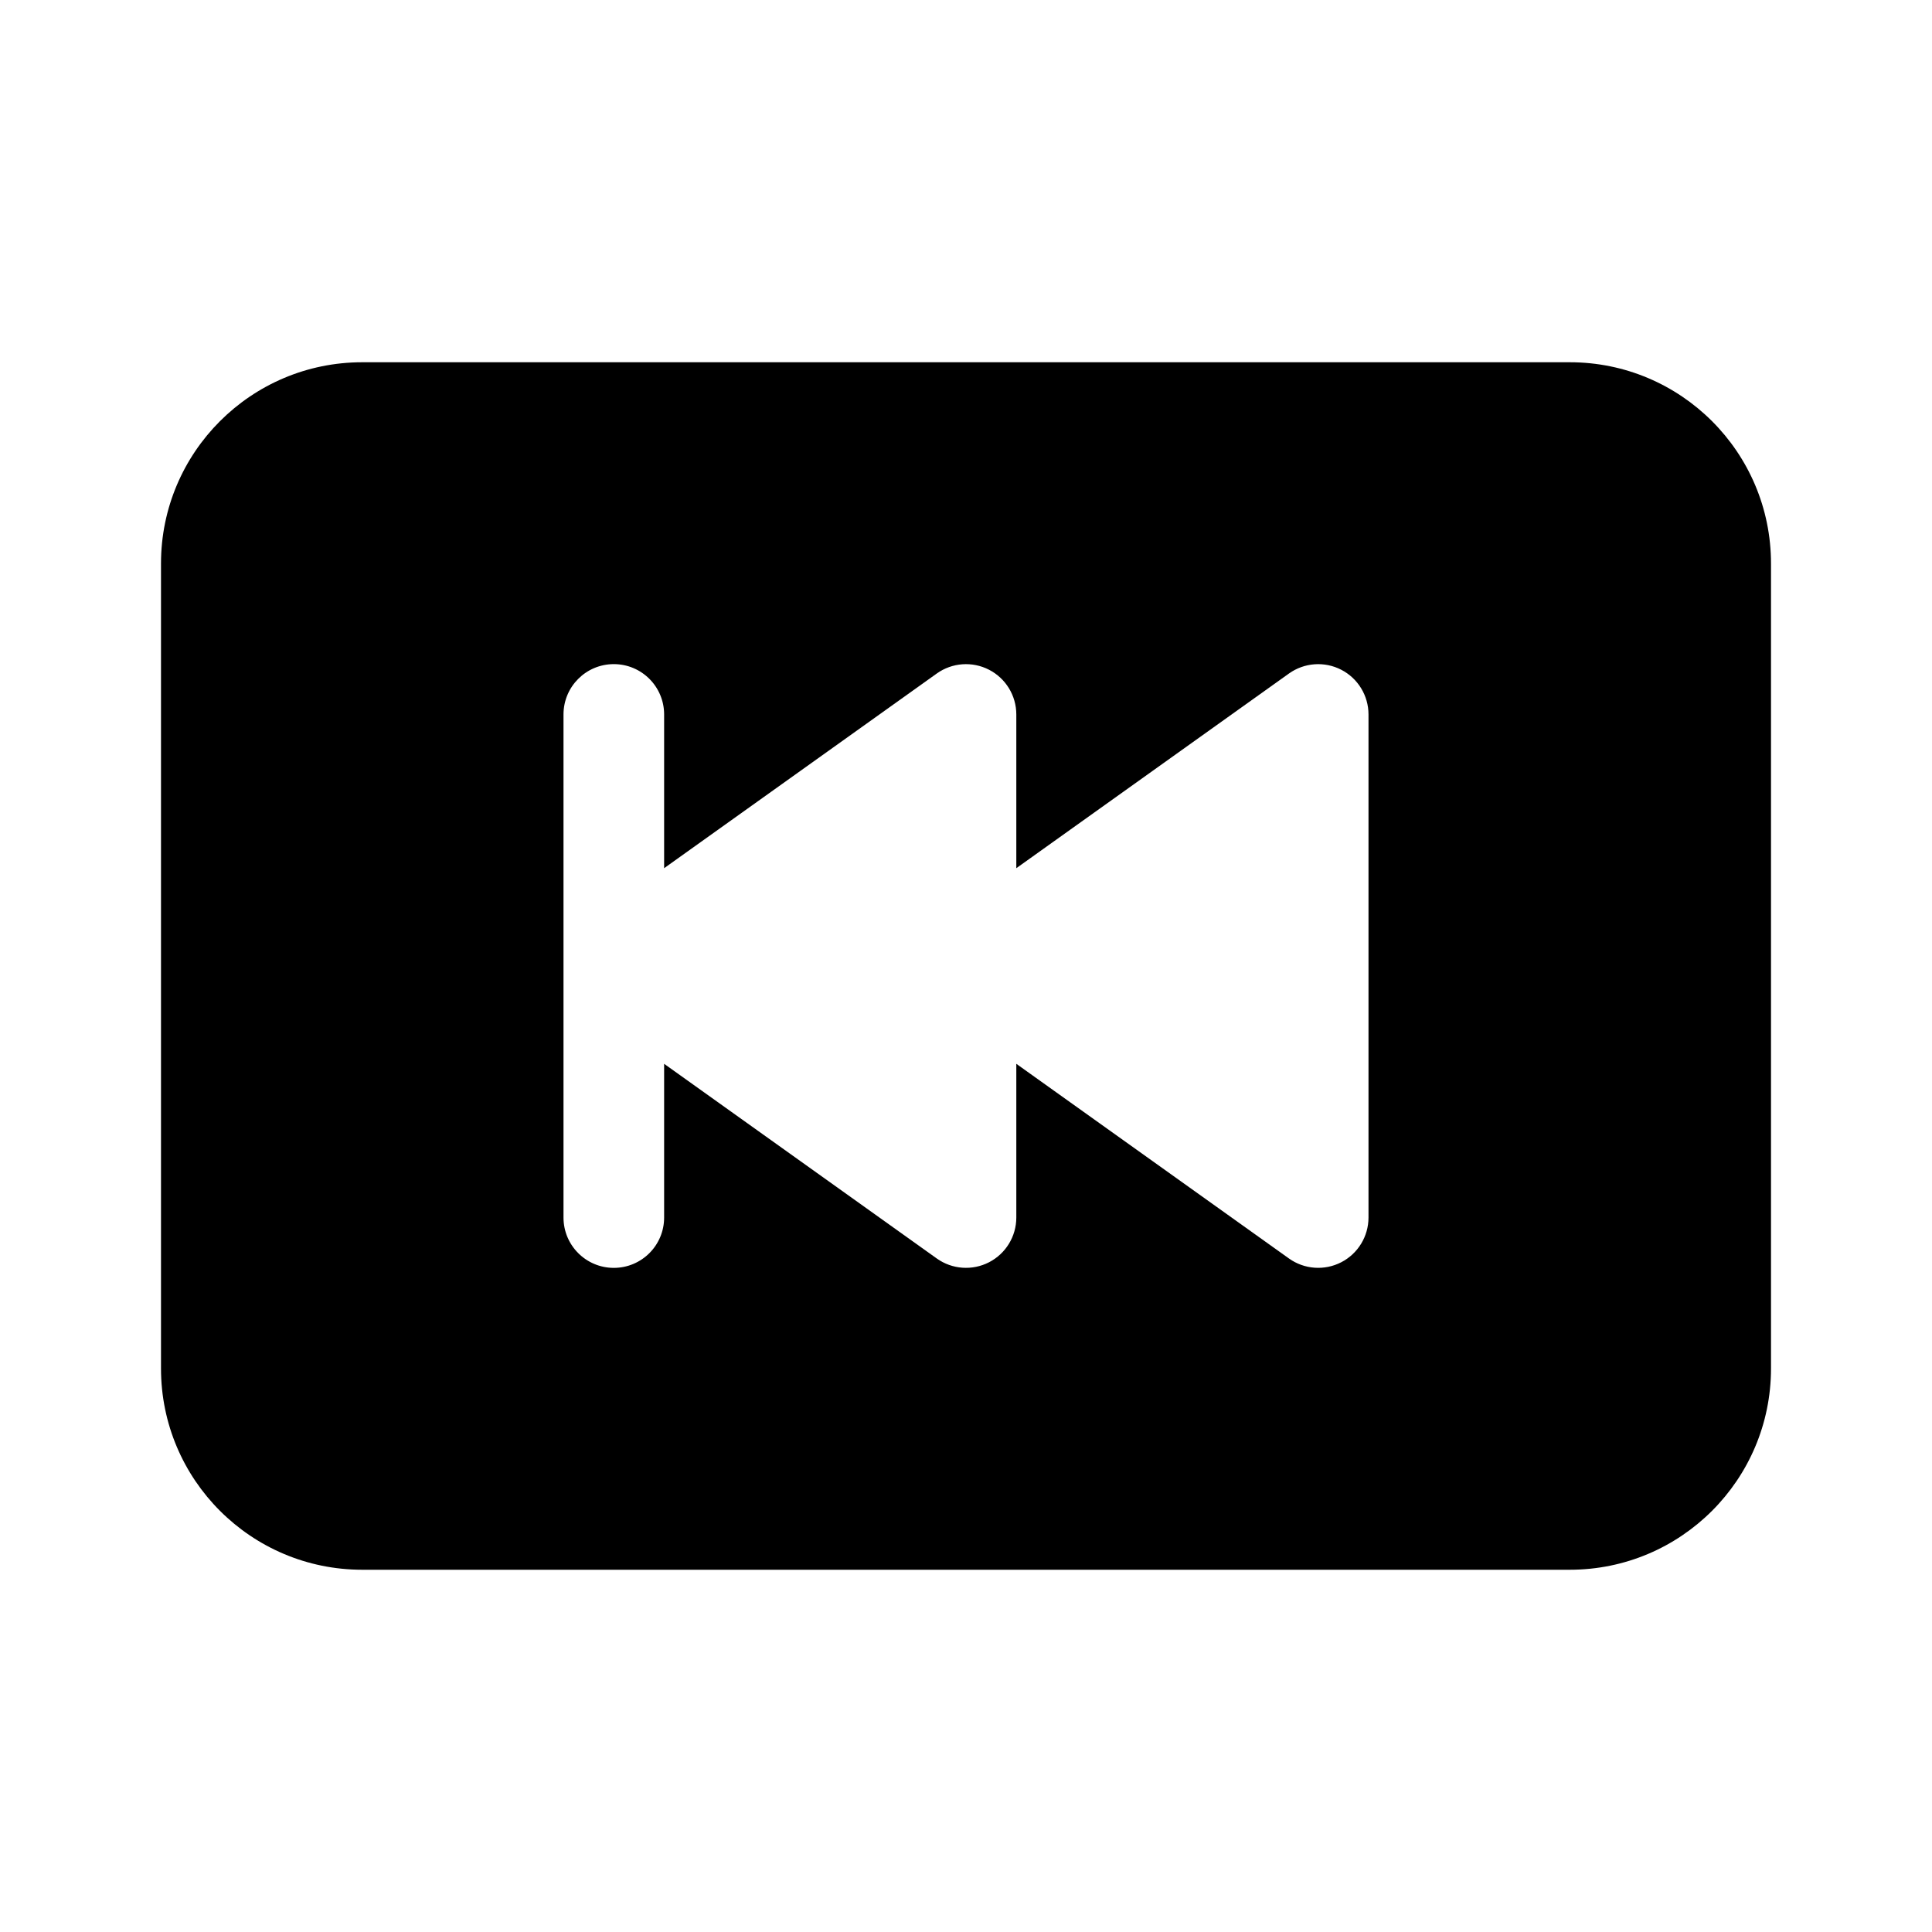
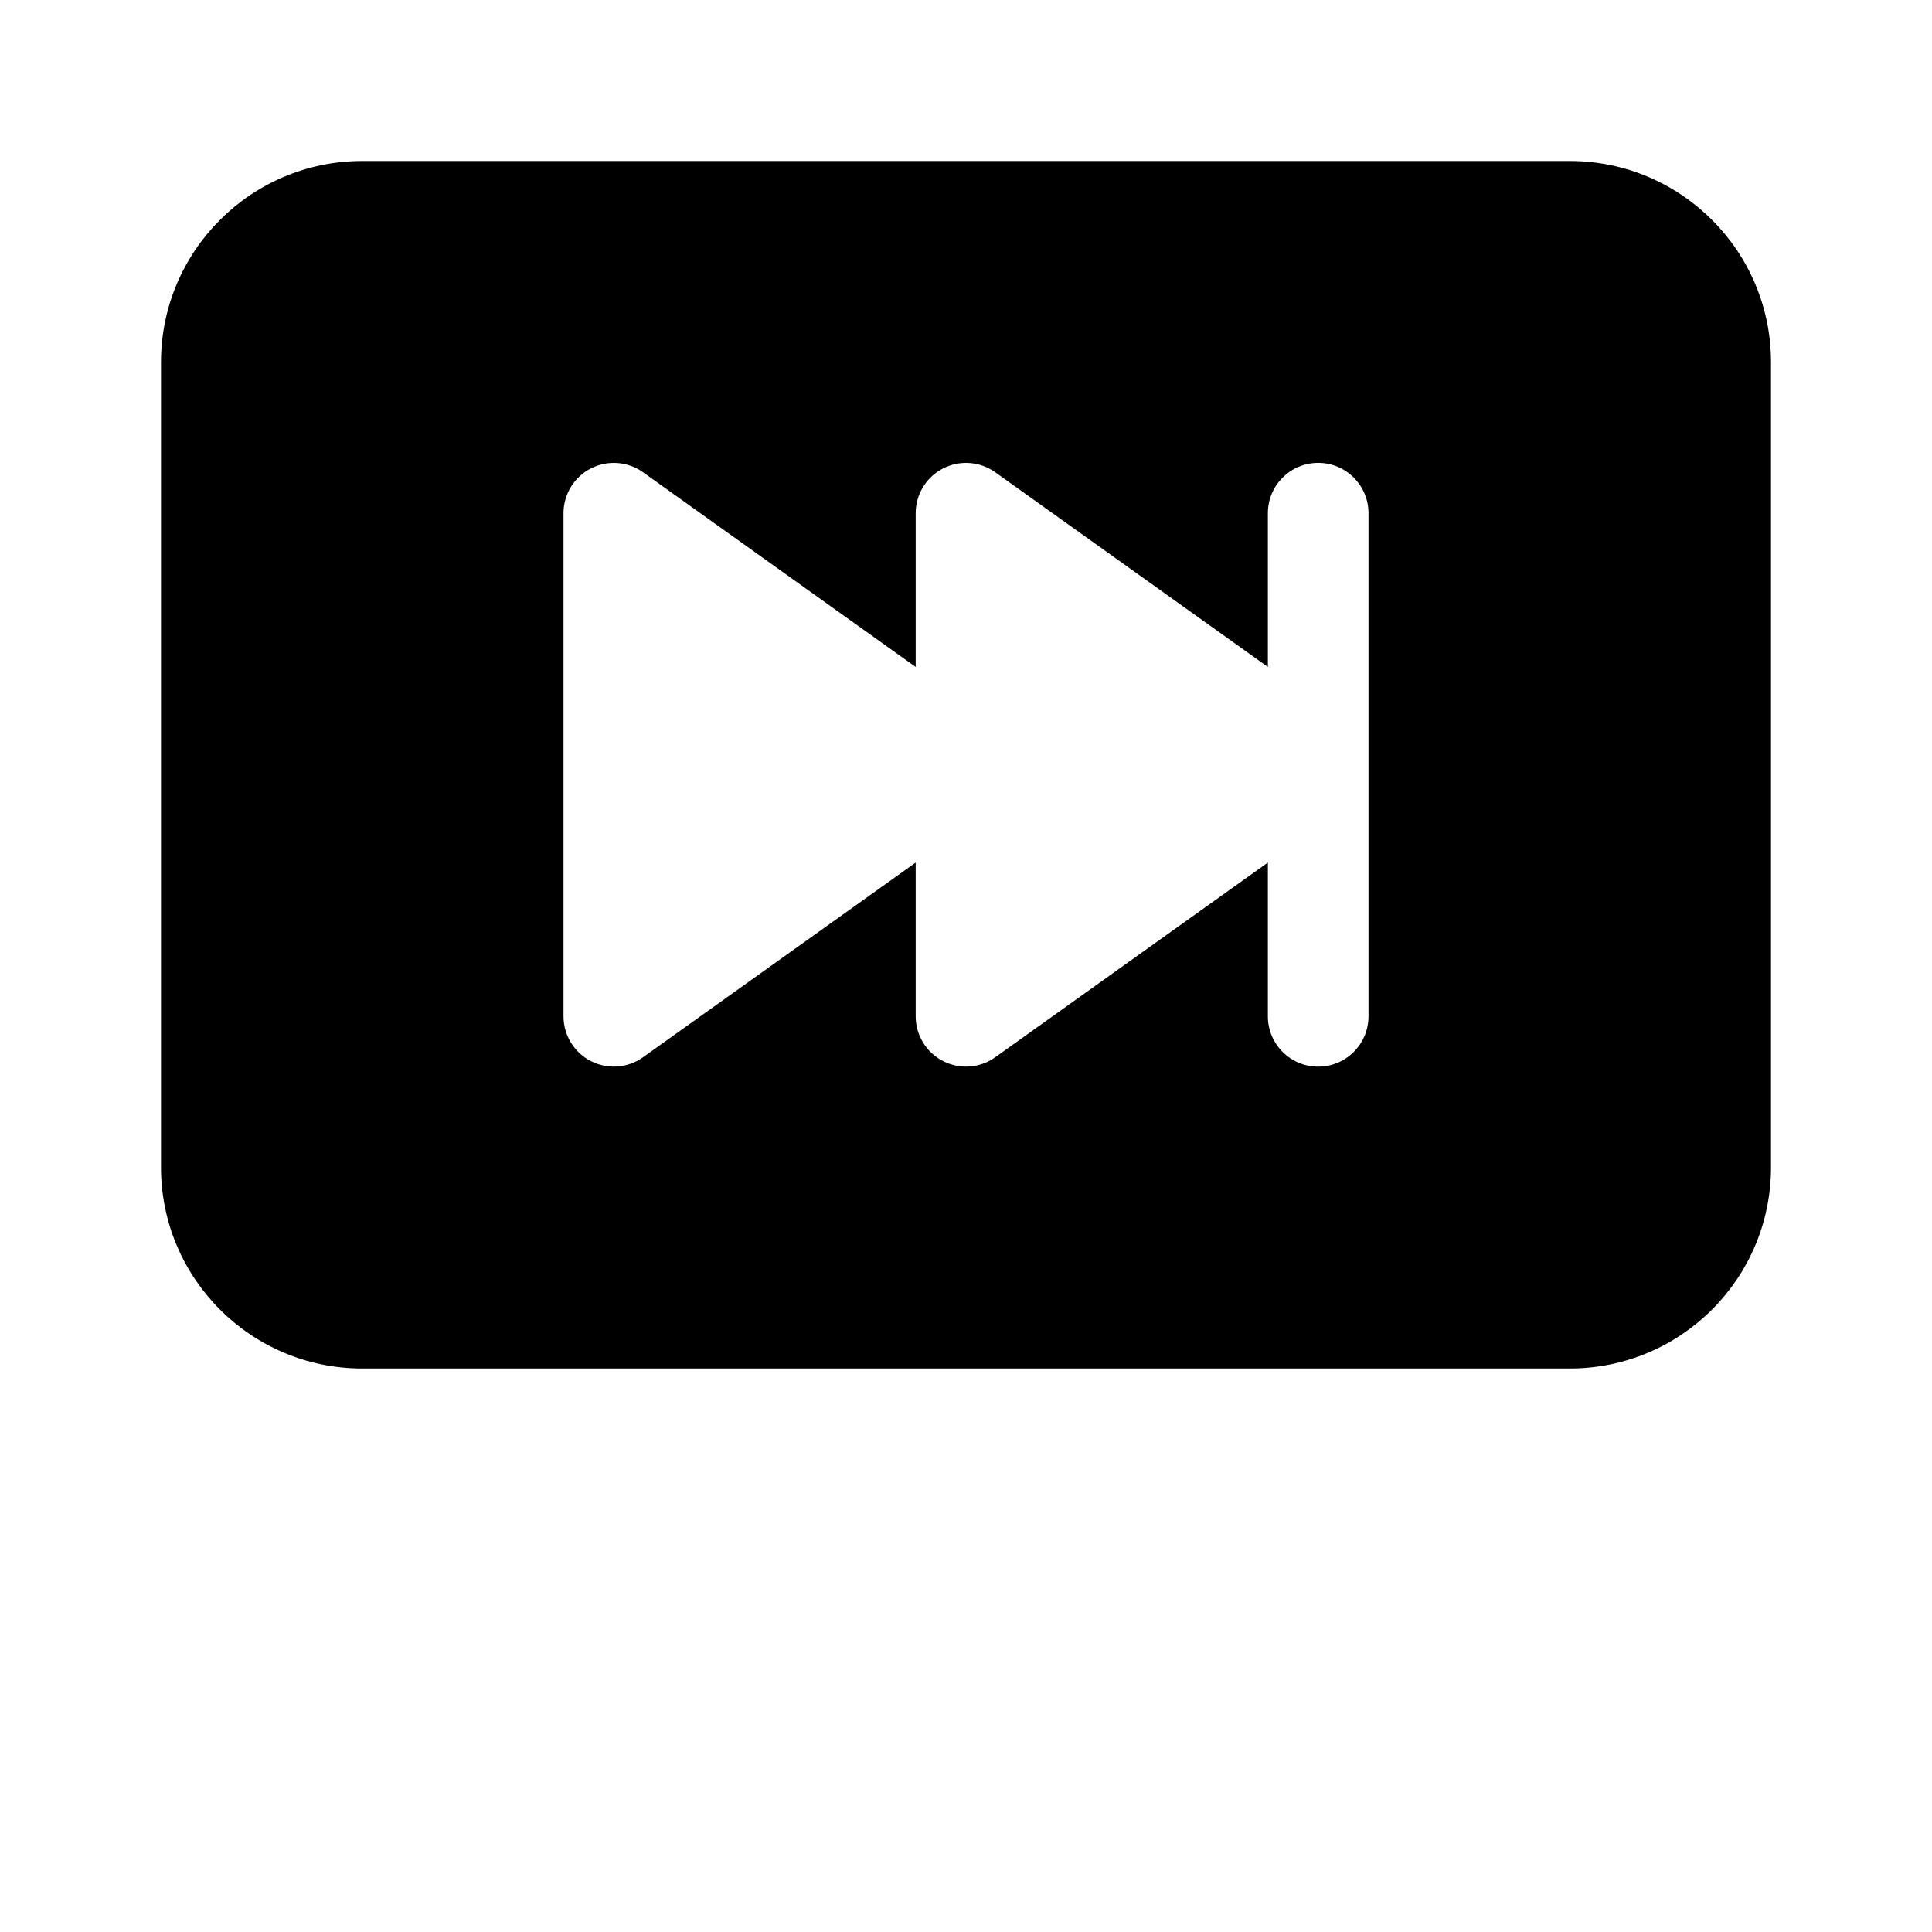
<svg xmlns="http://www.w3.org/2000/svg" width="100%" height="100%" viewBox="-1.6 -1.6 19.2 19.2">
-   <path d="M0 12V4a2 2 0 012-2h12a2 2 0 012 2v8a2 2 0 01-2 2H2a2 2 0 01-2-2zm11.21-6.907L8.5 7.028V5.5a.5.5 0 00-.79-.407L5 7.028V5.5a.5.5 0 00-1 0v5a.5.5 0 001 0V8.972l2.71 1.935a.5.5 0 00.79-.407V8.972l2.71 1.935A.5.5 0 0012 10.5v-5a.5.5 0 00-.79-.407z" />
+   <path d="M0 10V2a2 2 0 012-2h12a2 2 0 012 2v8a2 2 0 01-2 2H2a2 2 0 01-2-2zm4.79-6.907A.5.5 0 004 3.5v5a.5.5 0 00.79.407L7.5 6.972V8.5a.5.5 0 00.79.407L11 6.972V8.5a.5.5 0 001 0v-5a.5.5 0 00-1 0v1.528L8.29 3.093a.5.5 0 00-.79.407v1.528L4.79 3.093z" />
</svg>
